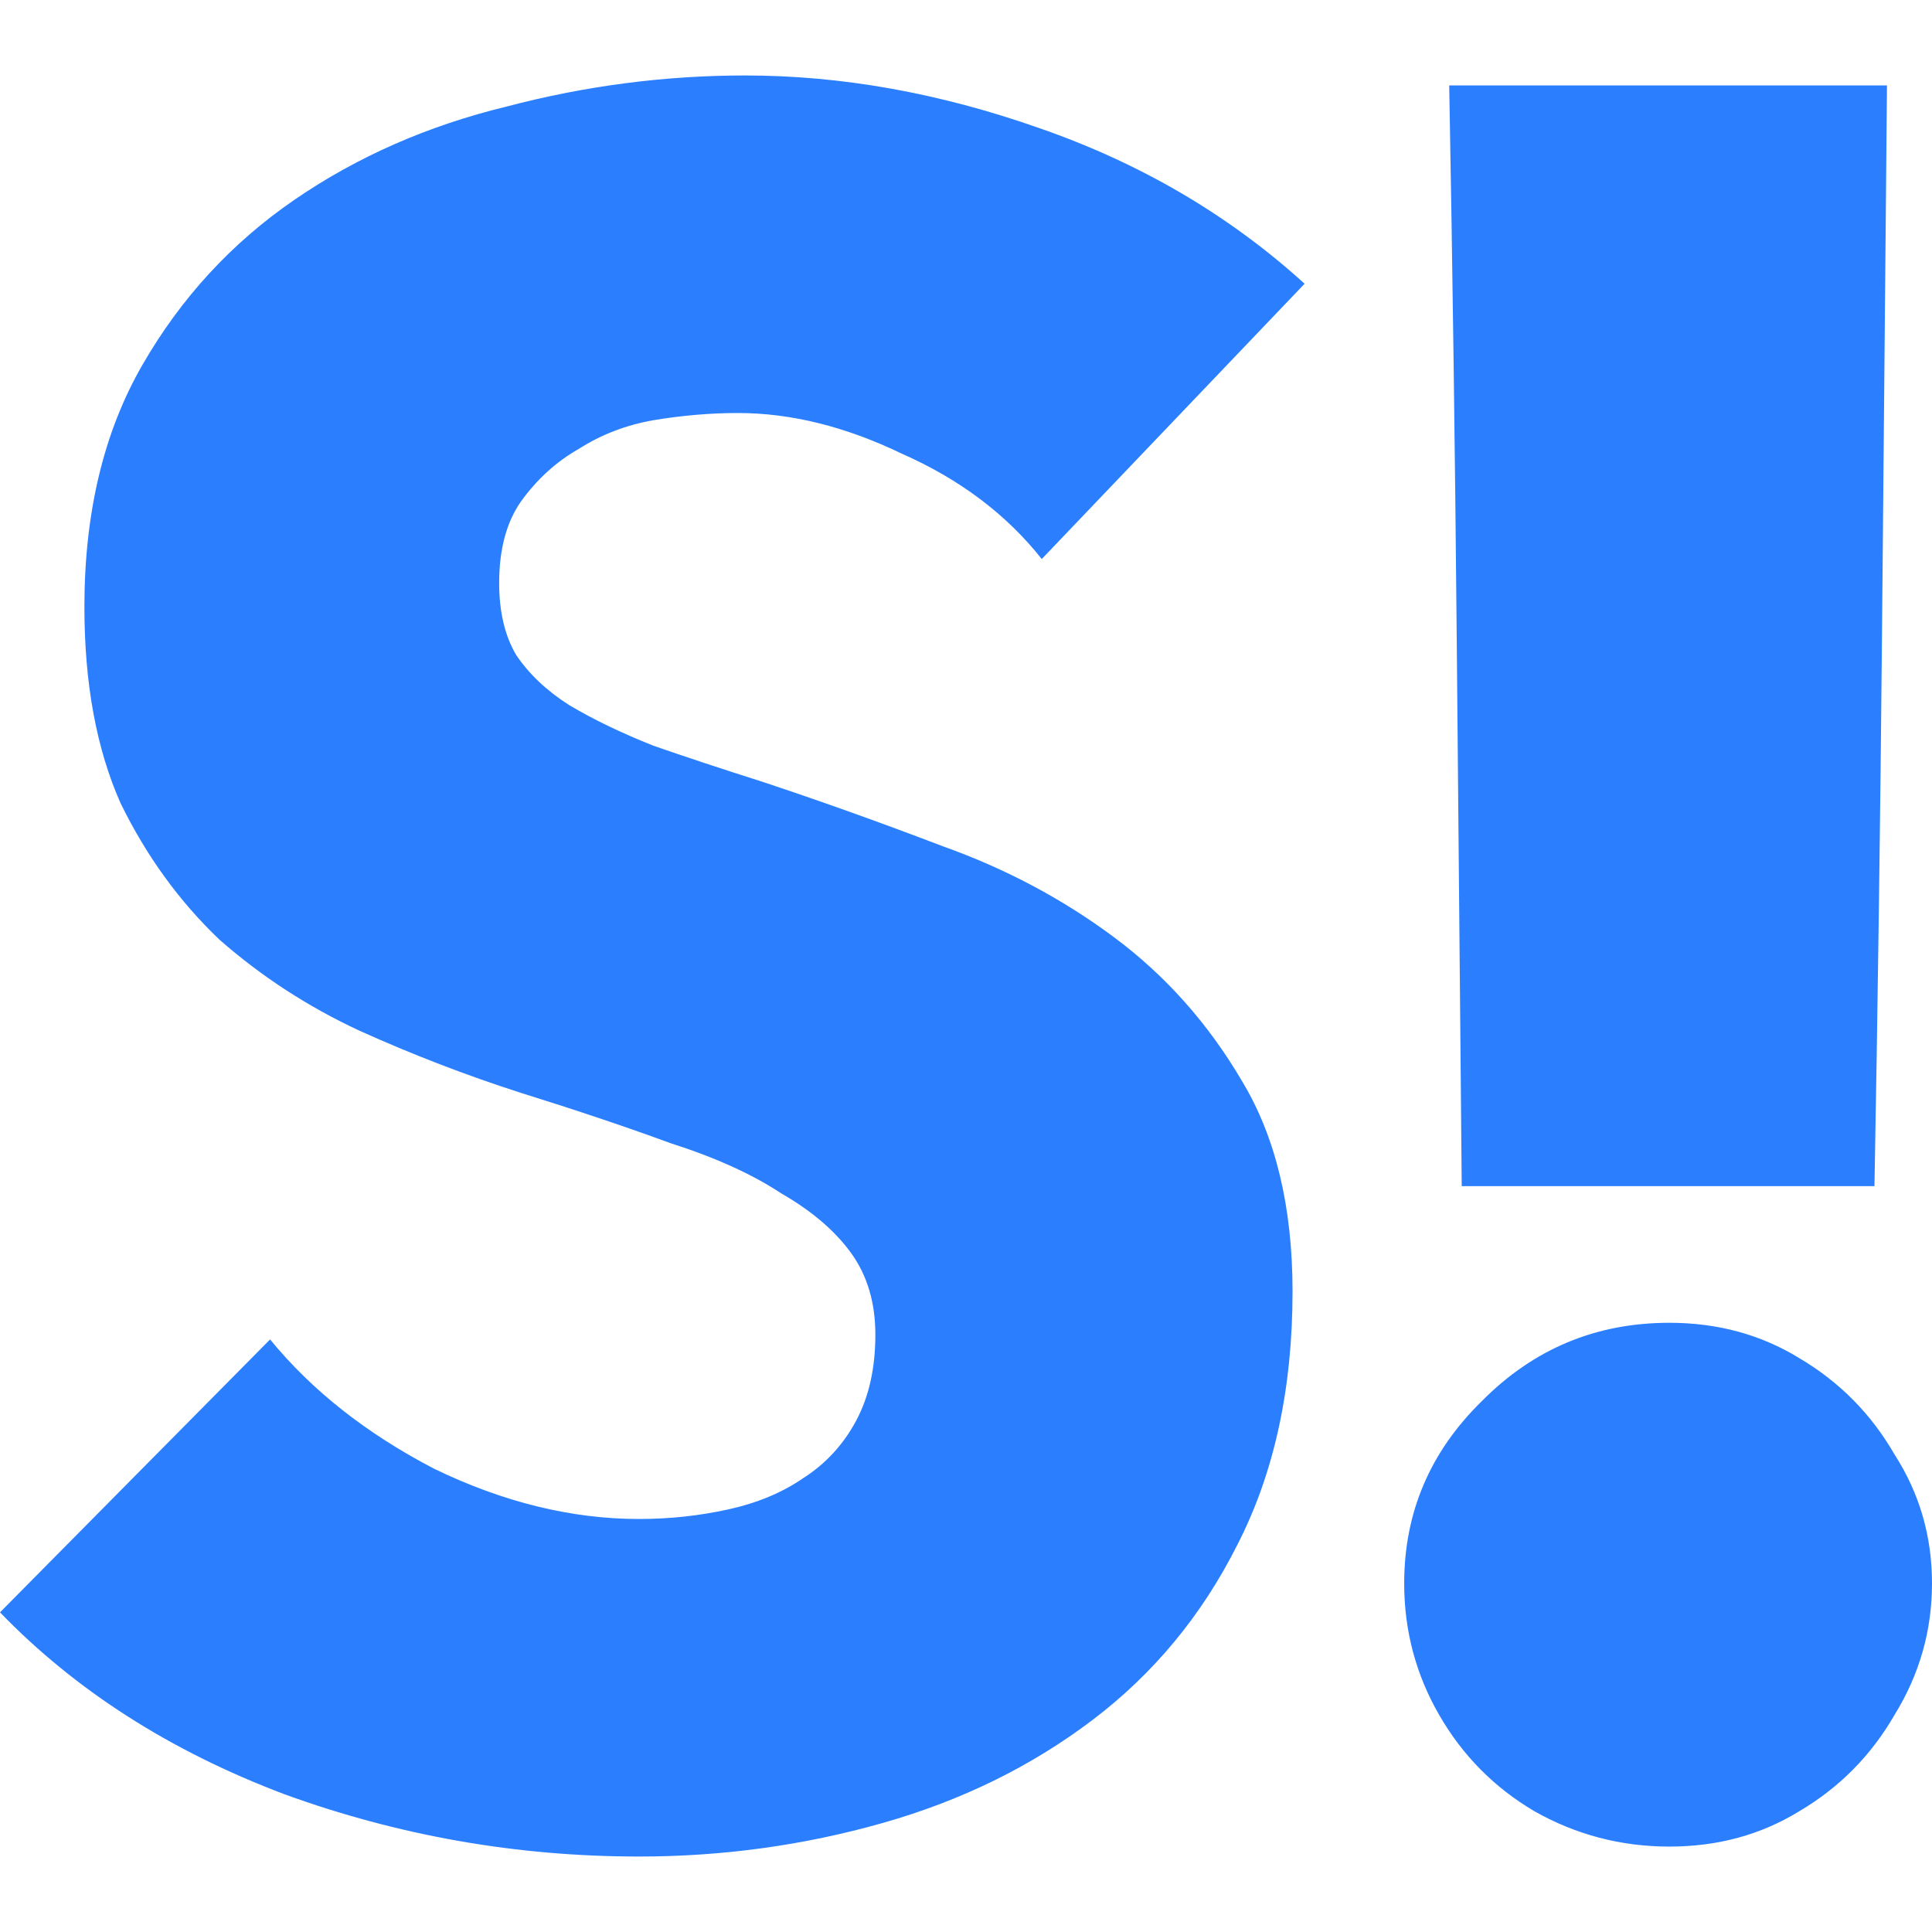
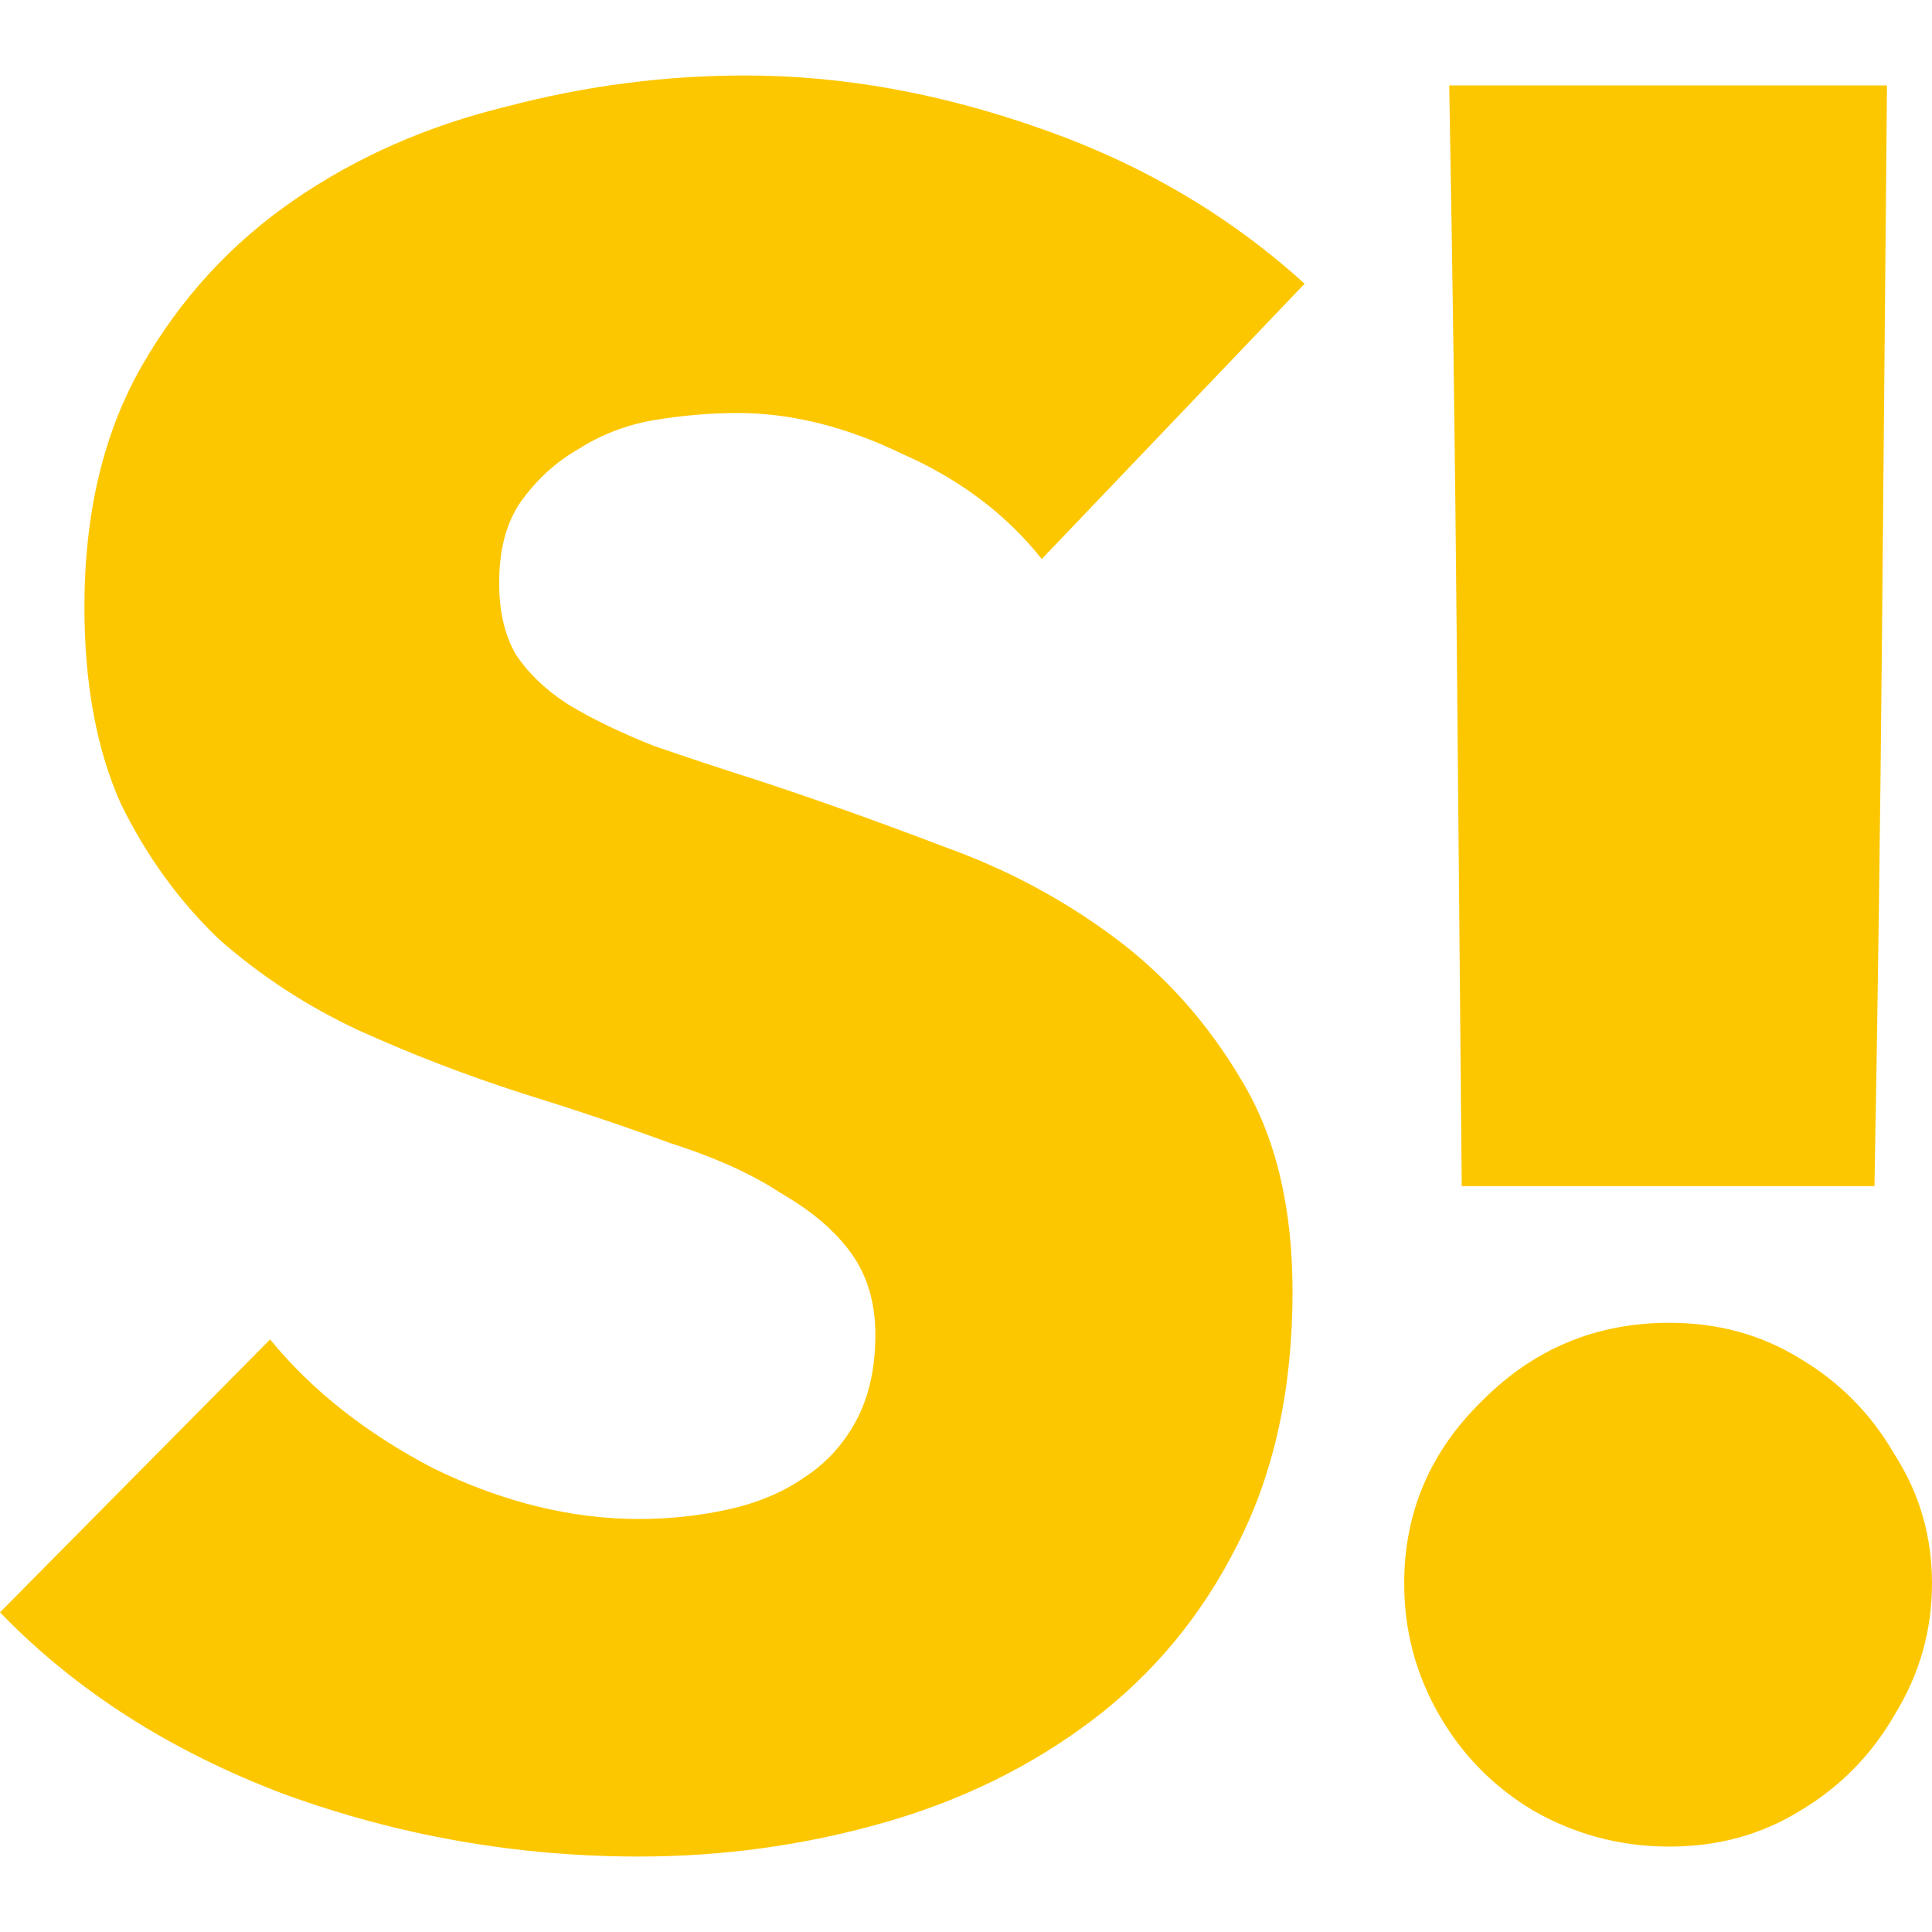
<svg xmlns="http://www.w3.org/2000/svg" width="128" height="128" viewBox="0 -5 128 128" fill="none">
-   <path d="M49.367 0C55.758 0 62.255 1.163 68.858 3.489C75.568 5.815 81.427 9.251 86.433 13.798L69.019 32.037C66.675 29.077 63.586 26.75 59.752 25.059C56.024 23.261 52.402 22.363 48.888 22.363C47.077 22.363 45.213 22.522 43.296 22.839C41.485 23.156 39.835 23.791 38.344 24.742C36.853 25.588 35.575 26.751 34.51 28.231C33.551 29.606 33.071 31.403 33.071 33.623C33.071 35.526 33.444 37.113 34.19 38.382C35.041 39.651 36.214 40.76 37.705 41.712C39.303 42.663 41.166 43.562 43.296 44.408C45.426 45.148 47.823 45.941 50.485 46.787C54.32 48.056 58.314 49.483 62.468 51.069C66.622 52.55 70.403 54.559 73.811 57.097C77.22 59.634 80.043 62.806 82.279 66.612C84.516 70.313 85.634 74.966 85.634 80.569C85.634 87.019 84.41 92.624 81.96 97.382C79.617 102.034 76.421 105.893 72.374 108.959C68.327 112.025 63.693 114.299 58.474 115.779C53.255 117.259 47.876 118 42.338 118C34.243 118 26.415 116.625 18.852 113.876C11.29 111.021 5.006 107.003 0 101.822L17.894 83.741C20.663 87.125 24.284 89.98 28.758 92.306C33.338 94.526 37.864 95.637 42.338 95.637C44.361 95.637 46.332 95.425 48.249 95.002C50.166 94.579 51.818 93.892 53.202 92.94C54.693 91.989 55.865 90.72 56.717 89.134C57.569 87.548 57.995 85.645 57.995 83.425C57.995 81.31 57.462 79.512 56.398 78.032C55.332 76.552 53.787 75.231 51.764 74.067C49.846 72.799 47.397 71.688 44.415 70.736C41.539 69.679 38.237 68.568 34.51 67.405C30.888 66.242 27.32 64.868 23.805 63.282C20.396 61.696 17.308 59.687 14.539 57.255C11.876 54.717 9.692 51.704 7.988 48.215C6.391 44.62 5.592 40.285 5.592 35.21C5.592 28.972 6.87 23.631 9.426 19.19C11.982 14.75 15.337 11.102 19.491 8.247C23.645 5.392 28.332 3.33 33.551 2.062C38.77 0.687 44.042 2.31299e-05 49.367 0ZM110.598 82.638C113.802 82.638 116.675 83.421 119.216 84.985C121.867 86.55 123.967 88.673 125.514 91.356C127.171 93.926 128 96.776 128 99.905C128 103.035 127.171 105.941 125.514 108.623C123.967 111.305 121.867 113.429 119.216 114.993C116.675 116.558 113.802 117.341 110.598 117.341C107.394 117.341 104.41 116.558 101.648 114.993C98.997 113.428 96.897 111.305 95.351 108.623C93.804 105.941 93.031 103.035 93.031 99.905C93.031 95.211 94.743 91.188 98.168 87.835C101.593 84.37 105.736 82.638 110.598 82.638ZM124.686 37.206C124.575 49.388 124.409 61.514 124.188 73.585H96.843C96.732 61.514 96.621 49.388 96.511 37.206C96.4 24.912 96.235 12.73 96.014 0.659H125.017C124.906 12.73 124.796 24.912 124.686 37.206Z" fill="#2B7FFF" />
+   <path d="M49.367 0C55.758 0 62.255 1.163 68.858 3.489C75.568 5.815 81.427 9.251 86.433 13.798L69.019 32.037C66.675 29.077 63.586 26.75 59.752 25.059C56.024 23.261 52.402 22.363 48.888 22.363C47.077 22.363 45.213 22.522 43.296 22.839C41.485 23.156 39.835 23.791 38.344 24.742C36.853 25.588 35.575 26.751 34.51 28.231C33.551 29.606 33.071 31.403 33.071 33.623C33.071 35.526 33.444 37.113 34.19 38.382C35.041 39.651 36.214 40.76 37.705 41.712C39.303 42.663 41.166 43.562 43.296 44.408C45.426 45.148 47.823 45.941 50.485 46.787C54.32 48.056 58.314 49.483 62.468 51.069C66.622 52.55 70.403 54.559 73.811 57.097C77.22 59.634 80.043 62.806 82.279 66.612C84.516 70.313 85.634 74.966 85.634 80.569C85.634 87.019 84.41 92.624 81.96 97.382C79.617 102.034 76.421 105.893 72.374 108.959C68.327 112.025 63.693 114.299 58.474 115.779C53.255 117.259 47.876 118 42.338 118C34.243 118 26.415 116.625 18.852 113.876C11.29 111.021 5.006 107.003 0 101.822L17.894 83.741C20.663 87.125 24.284 89.98 28.758 92.306C33.338 94.526 37.864 95.637 42.338 95.637C44.361 95.637 46.332 95.425 48.249 95.002C50.166 94.579 51.818 93.892 53.202 92.94C54.693 91.989 55.865 90.72 56.717 89.134C57.569 87.548 57.995 85.645 57.995 83.425C57.995 81.31 57.462 79.512 56.398 78.032C55.332 76.552 53.787 75.231 51.764 74.067C49.846 72.799 47.397 71.688 44.415 70.736C41.539 69.679 38.237 68.568 34.51 67.405C30.888 66.242 27.32 64.868 23.805 63.282C20.396 61.696 17.308 59.687 14.539 57.255C11.876 54.717 9.692 51.704 7.988 48.215C6.391 44.62 5.592 40.285 5.592 35.21C5.592 28.972 6.87 23.631 9.426 19.19C11.982 14.75 15.337 11.102 19.491 8.247C23.645 5.392 28.332 3.33 33.551 2.062C38.77 0.687 44.042 2.31299e-05 49.367 0ZM110.598 82.638C113.802 82.638 116.675 83.421 119.216 84.985C121.867 86.55 123.967 88.673 125.514 91.356C127.171 93.926 128 96.776 128 99.905C128 103.035 127.171 105.941 125.514 108.623C123.967 111.305 121.867 113.429 119.216 114.993C116.675 116.558 113.802 117.341 110.598 117.341C107.394 117.341 104.41 116.558 101.648 114.993C98.997 113.428 96.897 111.305 95.351 108.623C93.804 105.941 93.031 103.035 93.031 99.905C93.031 95.211 94.743 91.188 98.168 87.835C101.593 84.37 105.736 82.638 110.598 82.638ZM124.686 37.206C124.575 49.388 124.409 61.514 124.188 73.585H96.843C96.732 61.514 96.621 49.388 96.511 37.206C96.4 24.912 96.235 12.73 96.014 0.659H125.017C124.906 12.73 124.796 24.912 124.686 37.206Z" fill="#FDC700" />
</svg>
